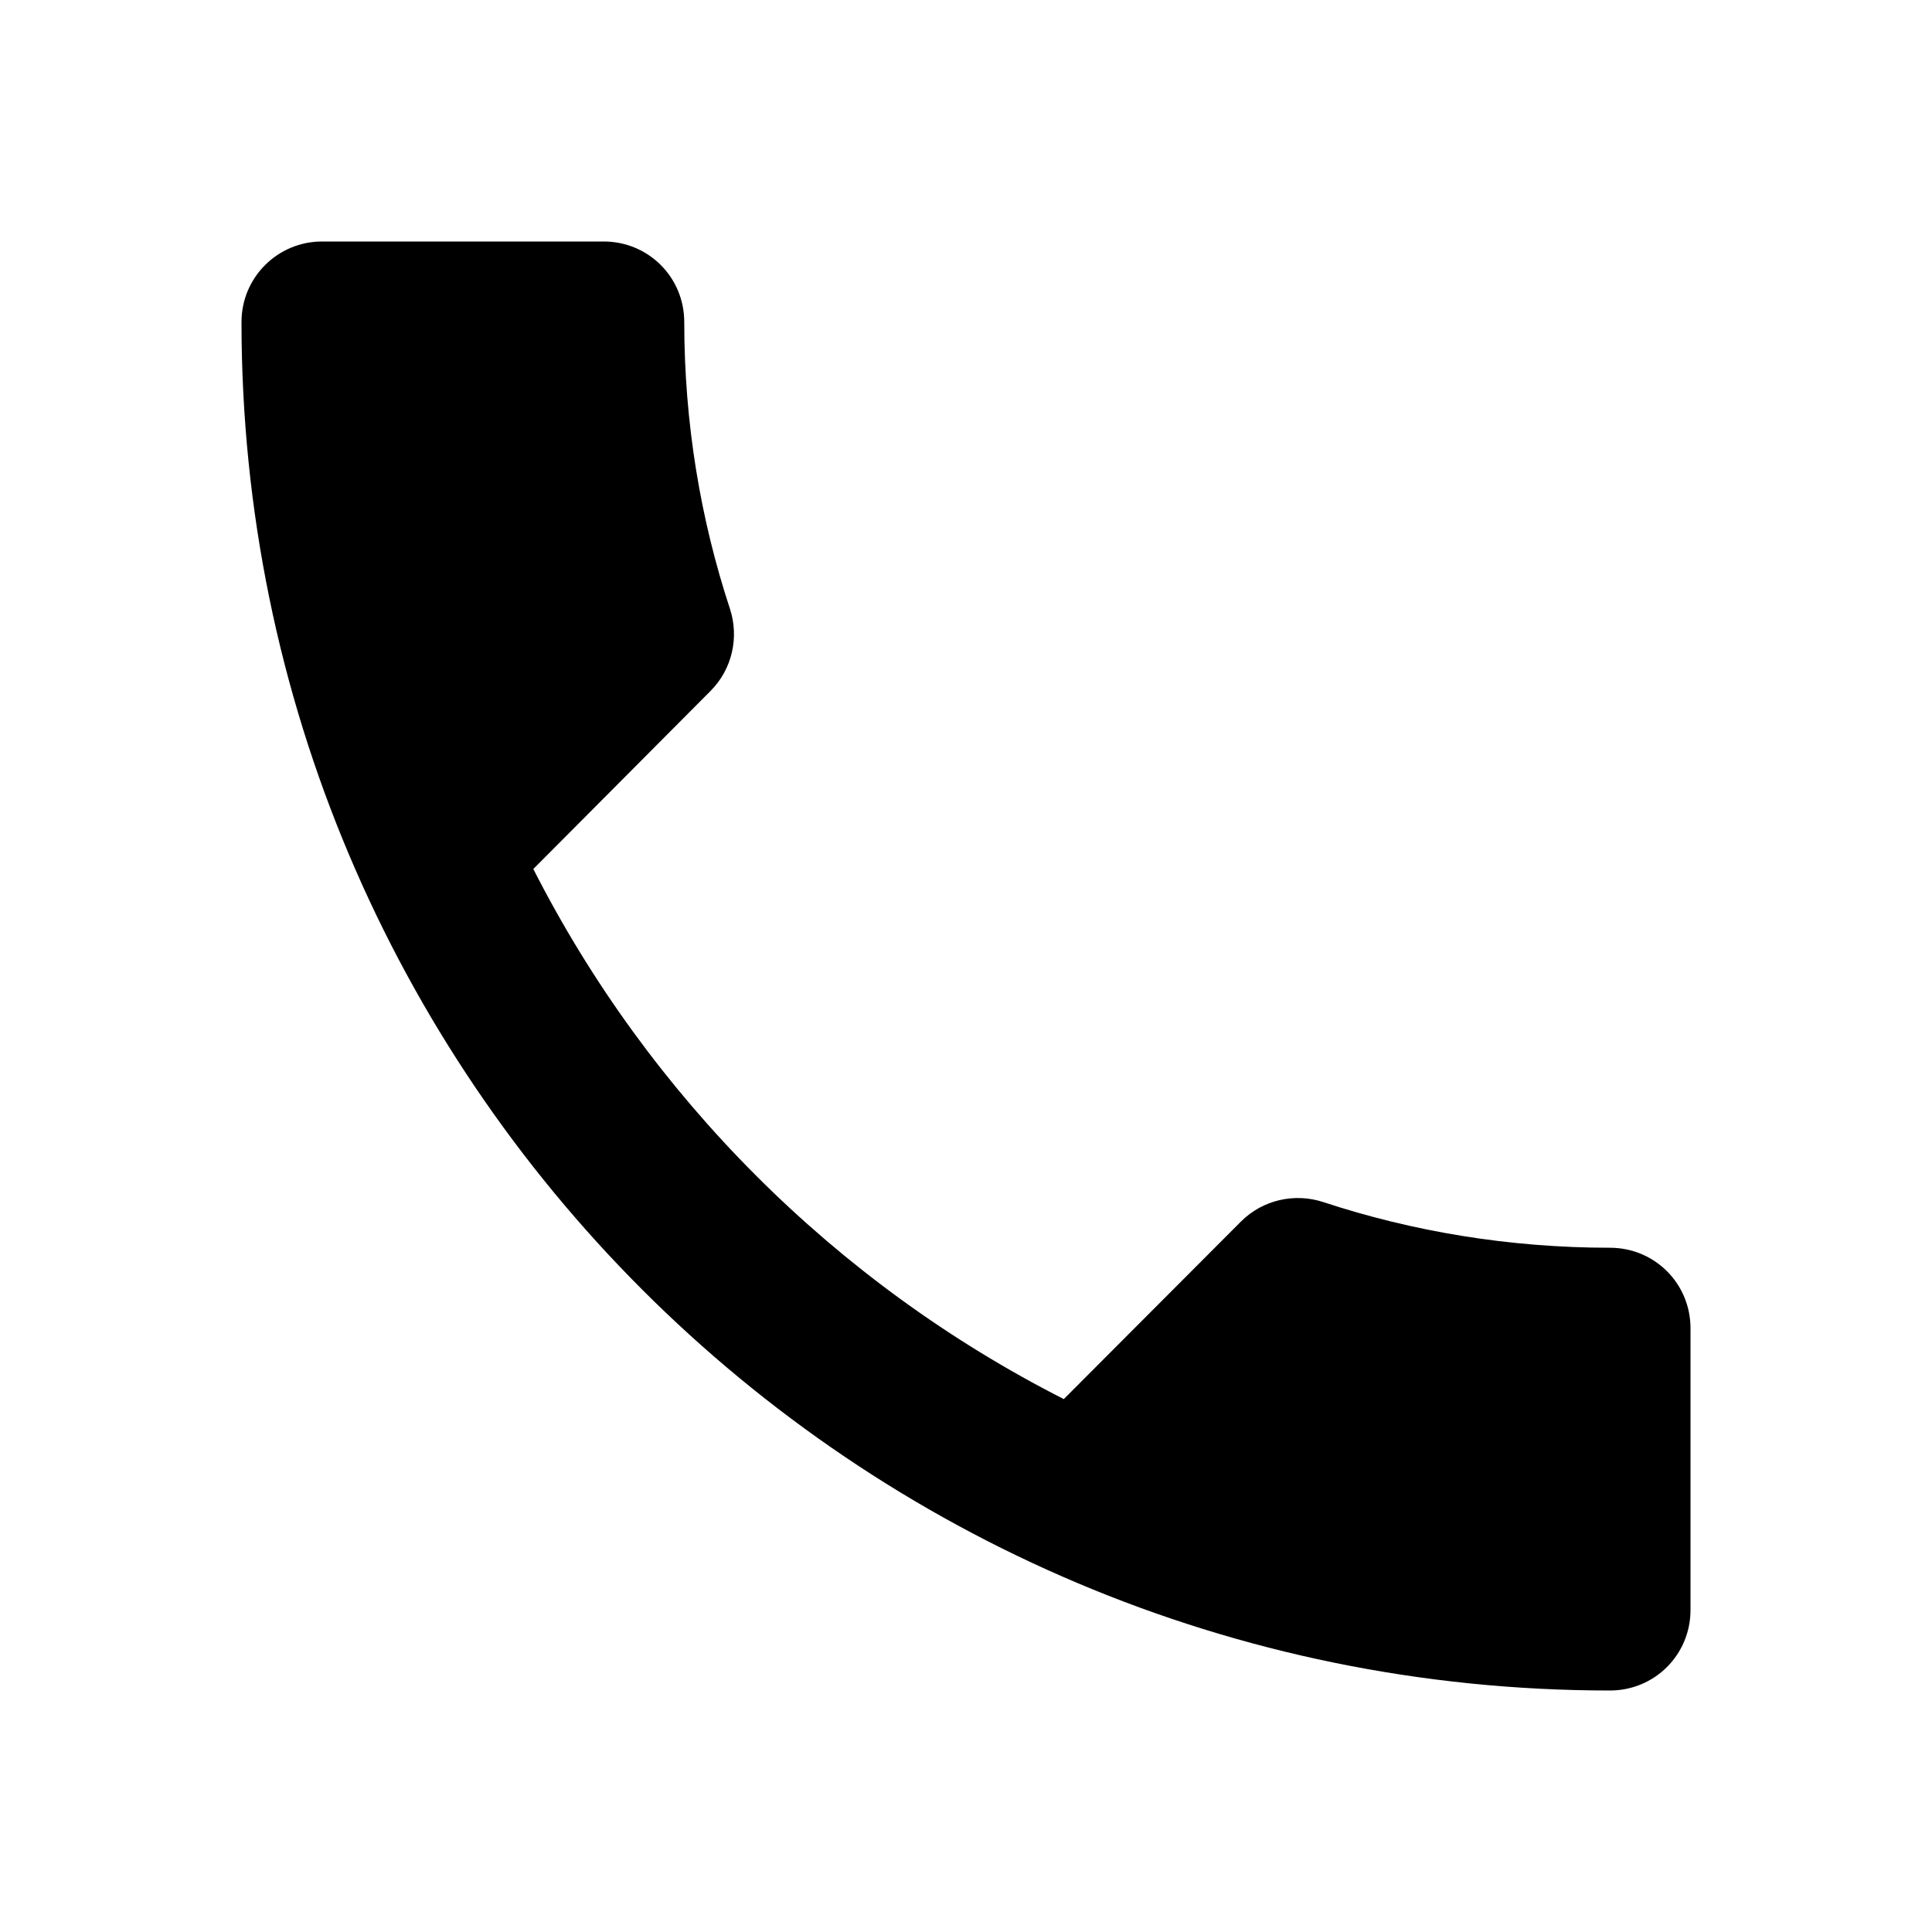
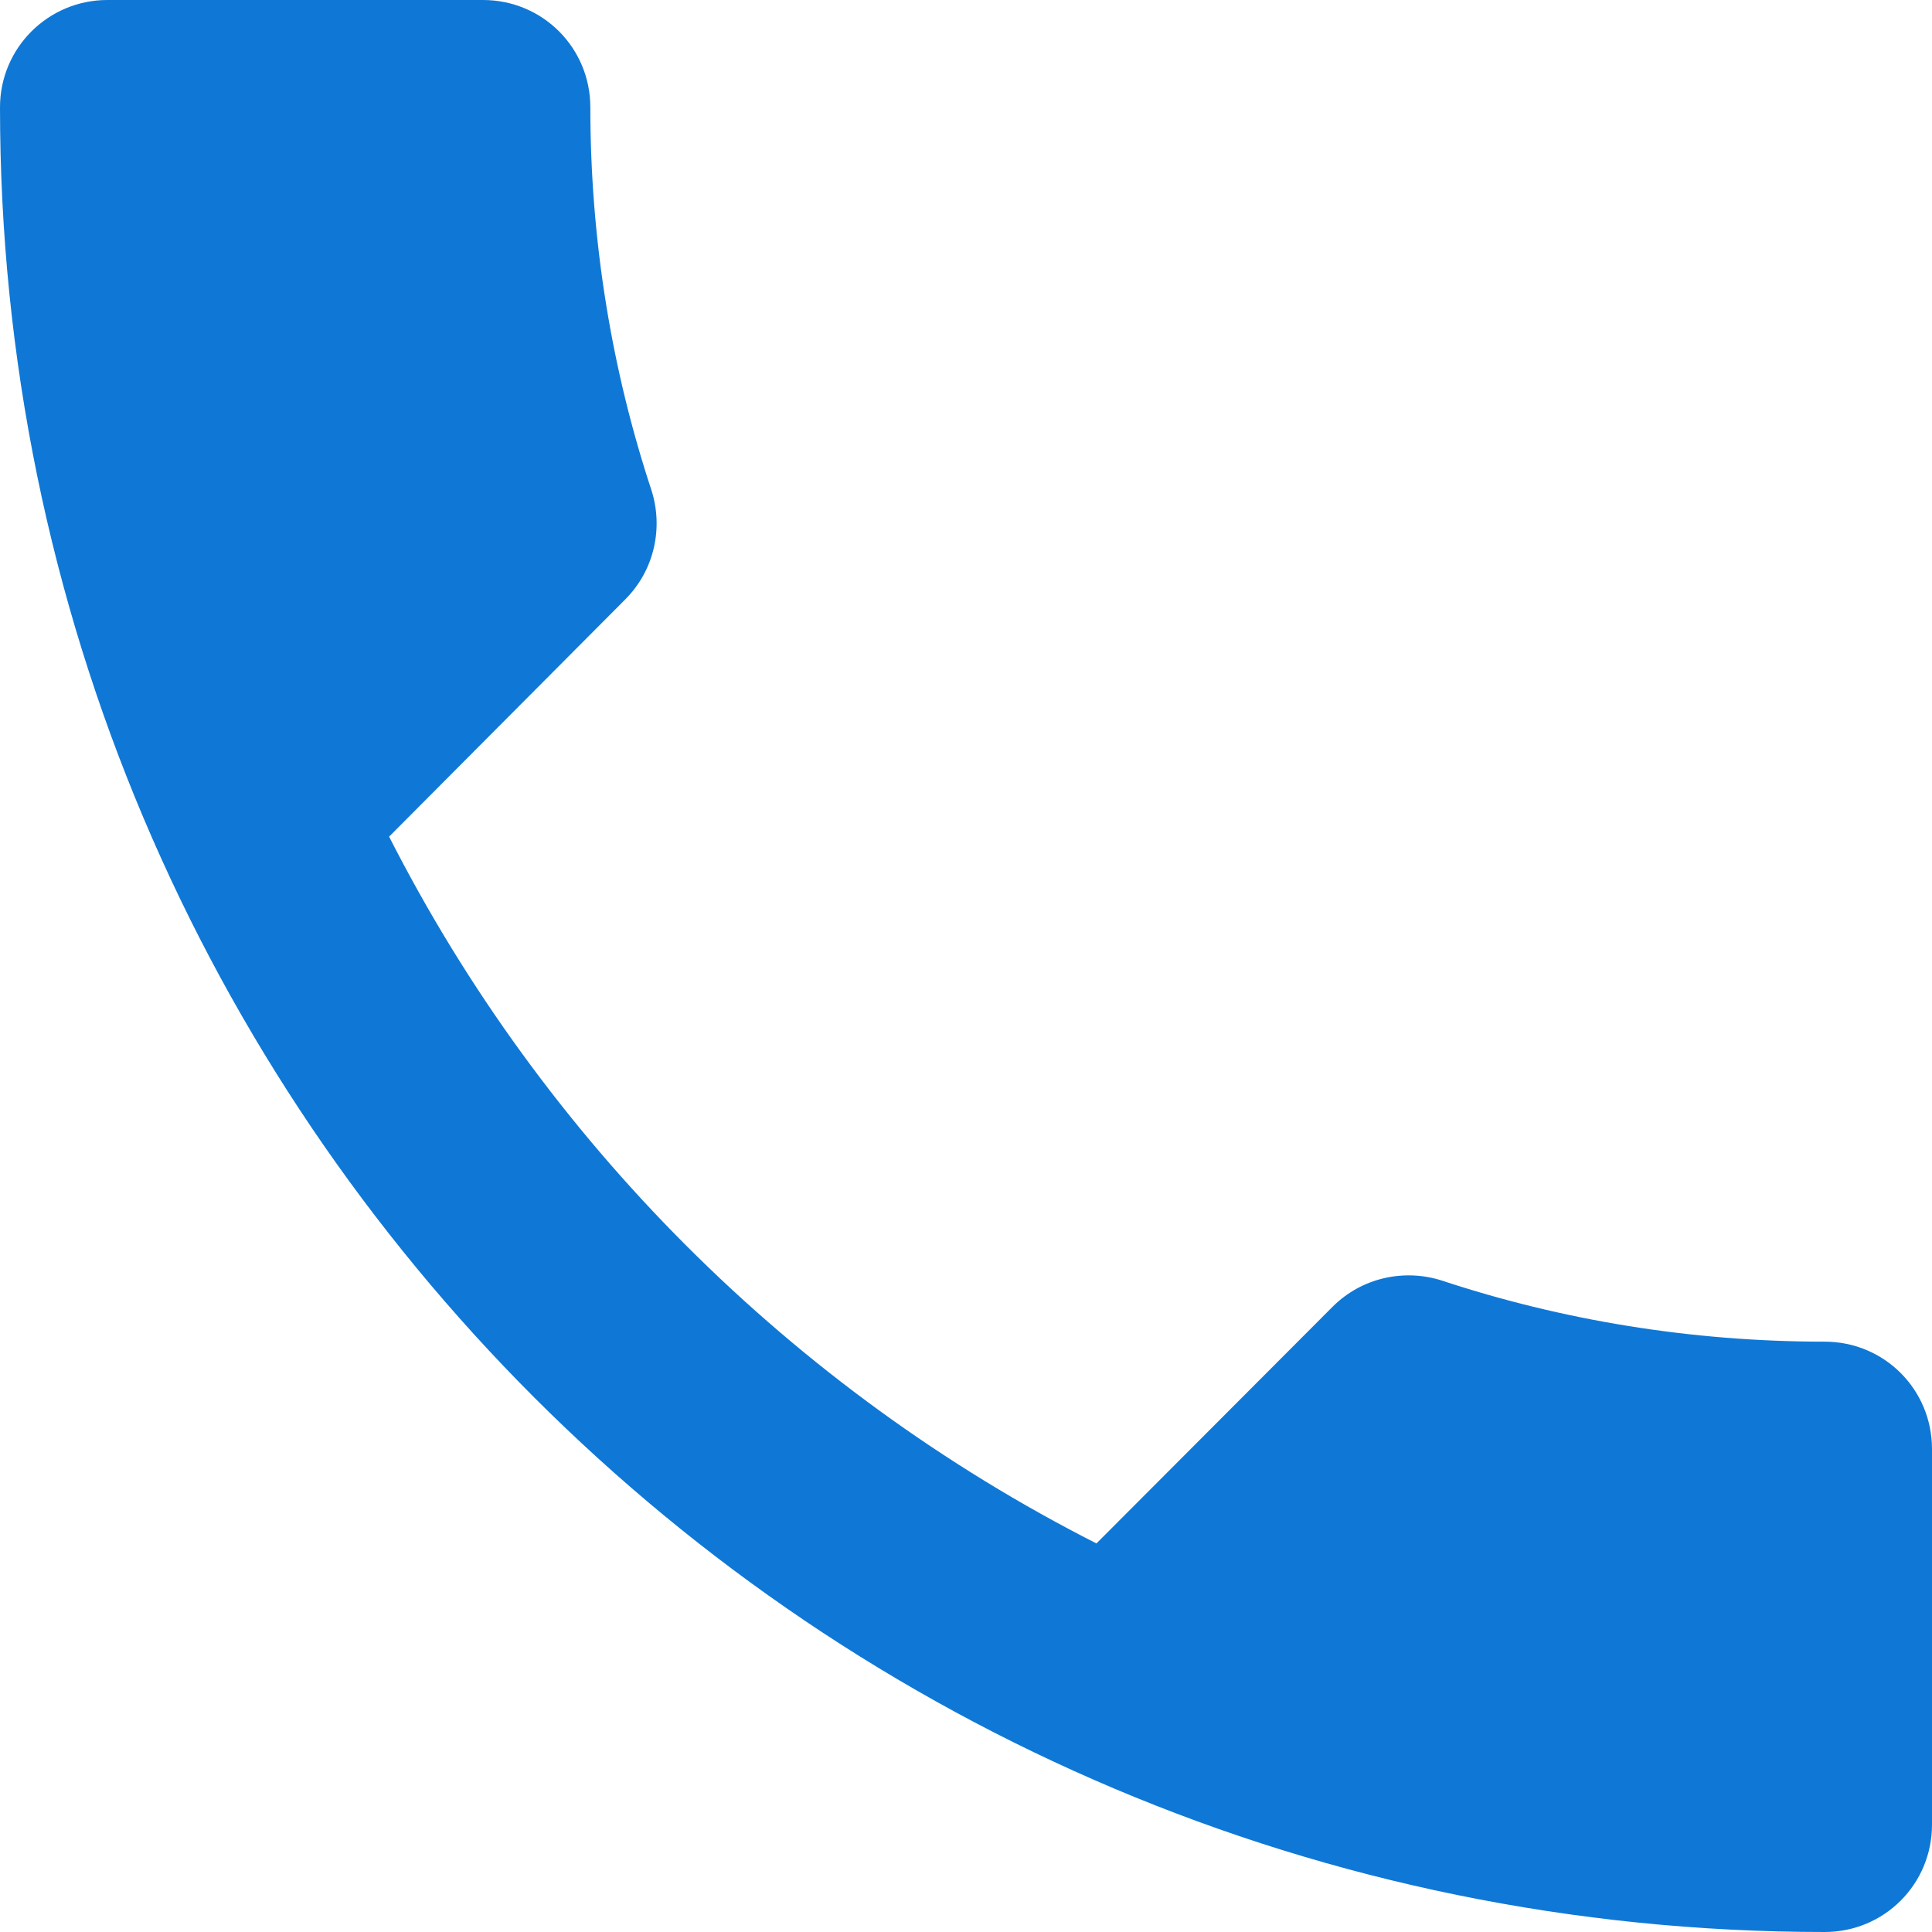
- <svg xmlns="http://www.w3.org/2000/svg" height="48" viewBox="0 0 48 48" width="48">
-   <path d="M0 0h48v48h-48z" fill="none" />
-   <path d="M13.25 21.59c2.88 5.66 7.51 10.29 13.18 13.17l4.4-4.41c.55-.55 1.34-.71 2.03-.49 2.24.74 4.65 1.14 7.14 1.14 1.11 0 2 .89 2 2v7c0 1.11-.89 2-2 2-18.78 0-34-15.22-34-34 0-1.11.9-2 2-2h7c1.11 0 2 .89 2 2 0 2.49.4 4.9 1.14 7.14.22.69.06 1.48-.49 2.03l-4.4 4.42z" />
+ <svg xmlns="http://www.w3.org/2000/svg" width="25" height="25" viewBox="0 0 25 25" fill="none">
+   <path d="M5.035 10.826C7.035 14.757 10.25 17.972 14.188 19.972L17.243 16.91C17.625 16.528 18.174 16.417 18.653 16.569C20.208 17.083 21.882 17.361 23.611 17.361C24.382 17.361 25 17.979 25 18.75V23.611C25 24.382 24.382 25 23.611 25C10.569 25 0 14.431 0 1.389C0 0.618 0.625 -7.62939e-06 1.389 -7.62939e-06H6.25C7.021 -7.62939e-06 7.639 0.618 7.639 1.389C7.639 3.118 7.917 4.792 8.431 6.347C8.583 6.826 8.472 7.375 8.09 7.757L5.035 10.826Z" fill="#0F78D6" />
</svg>
